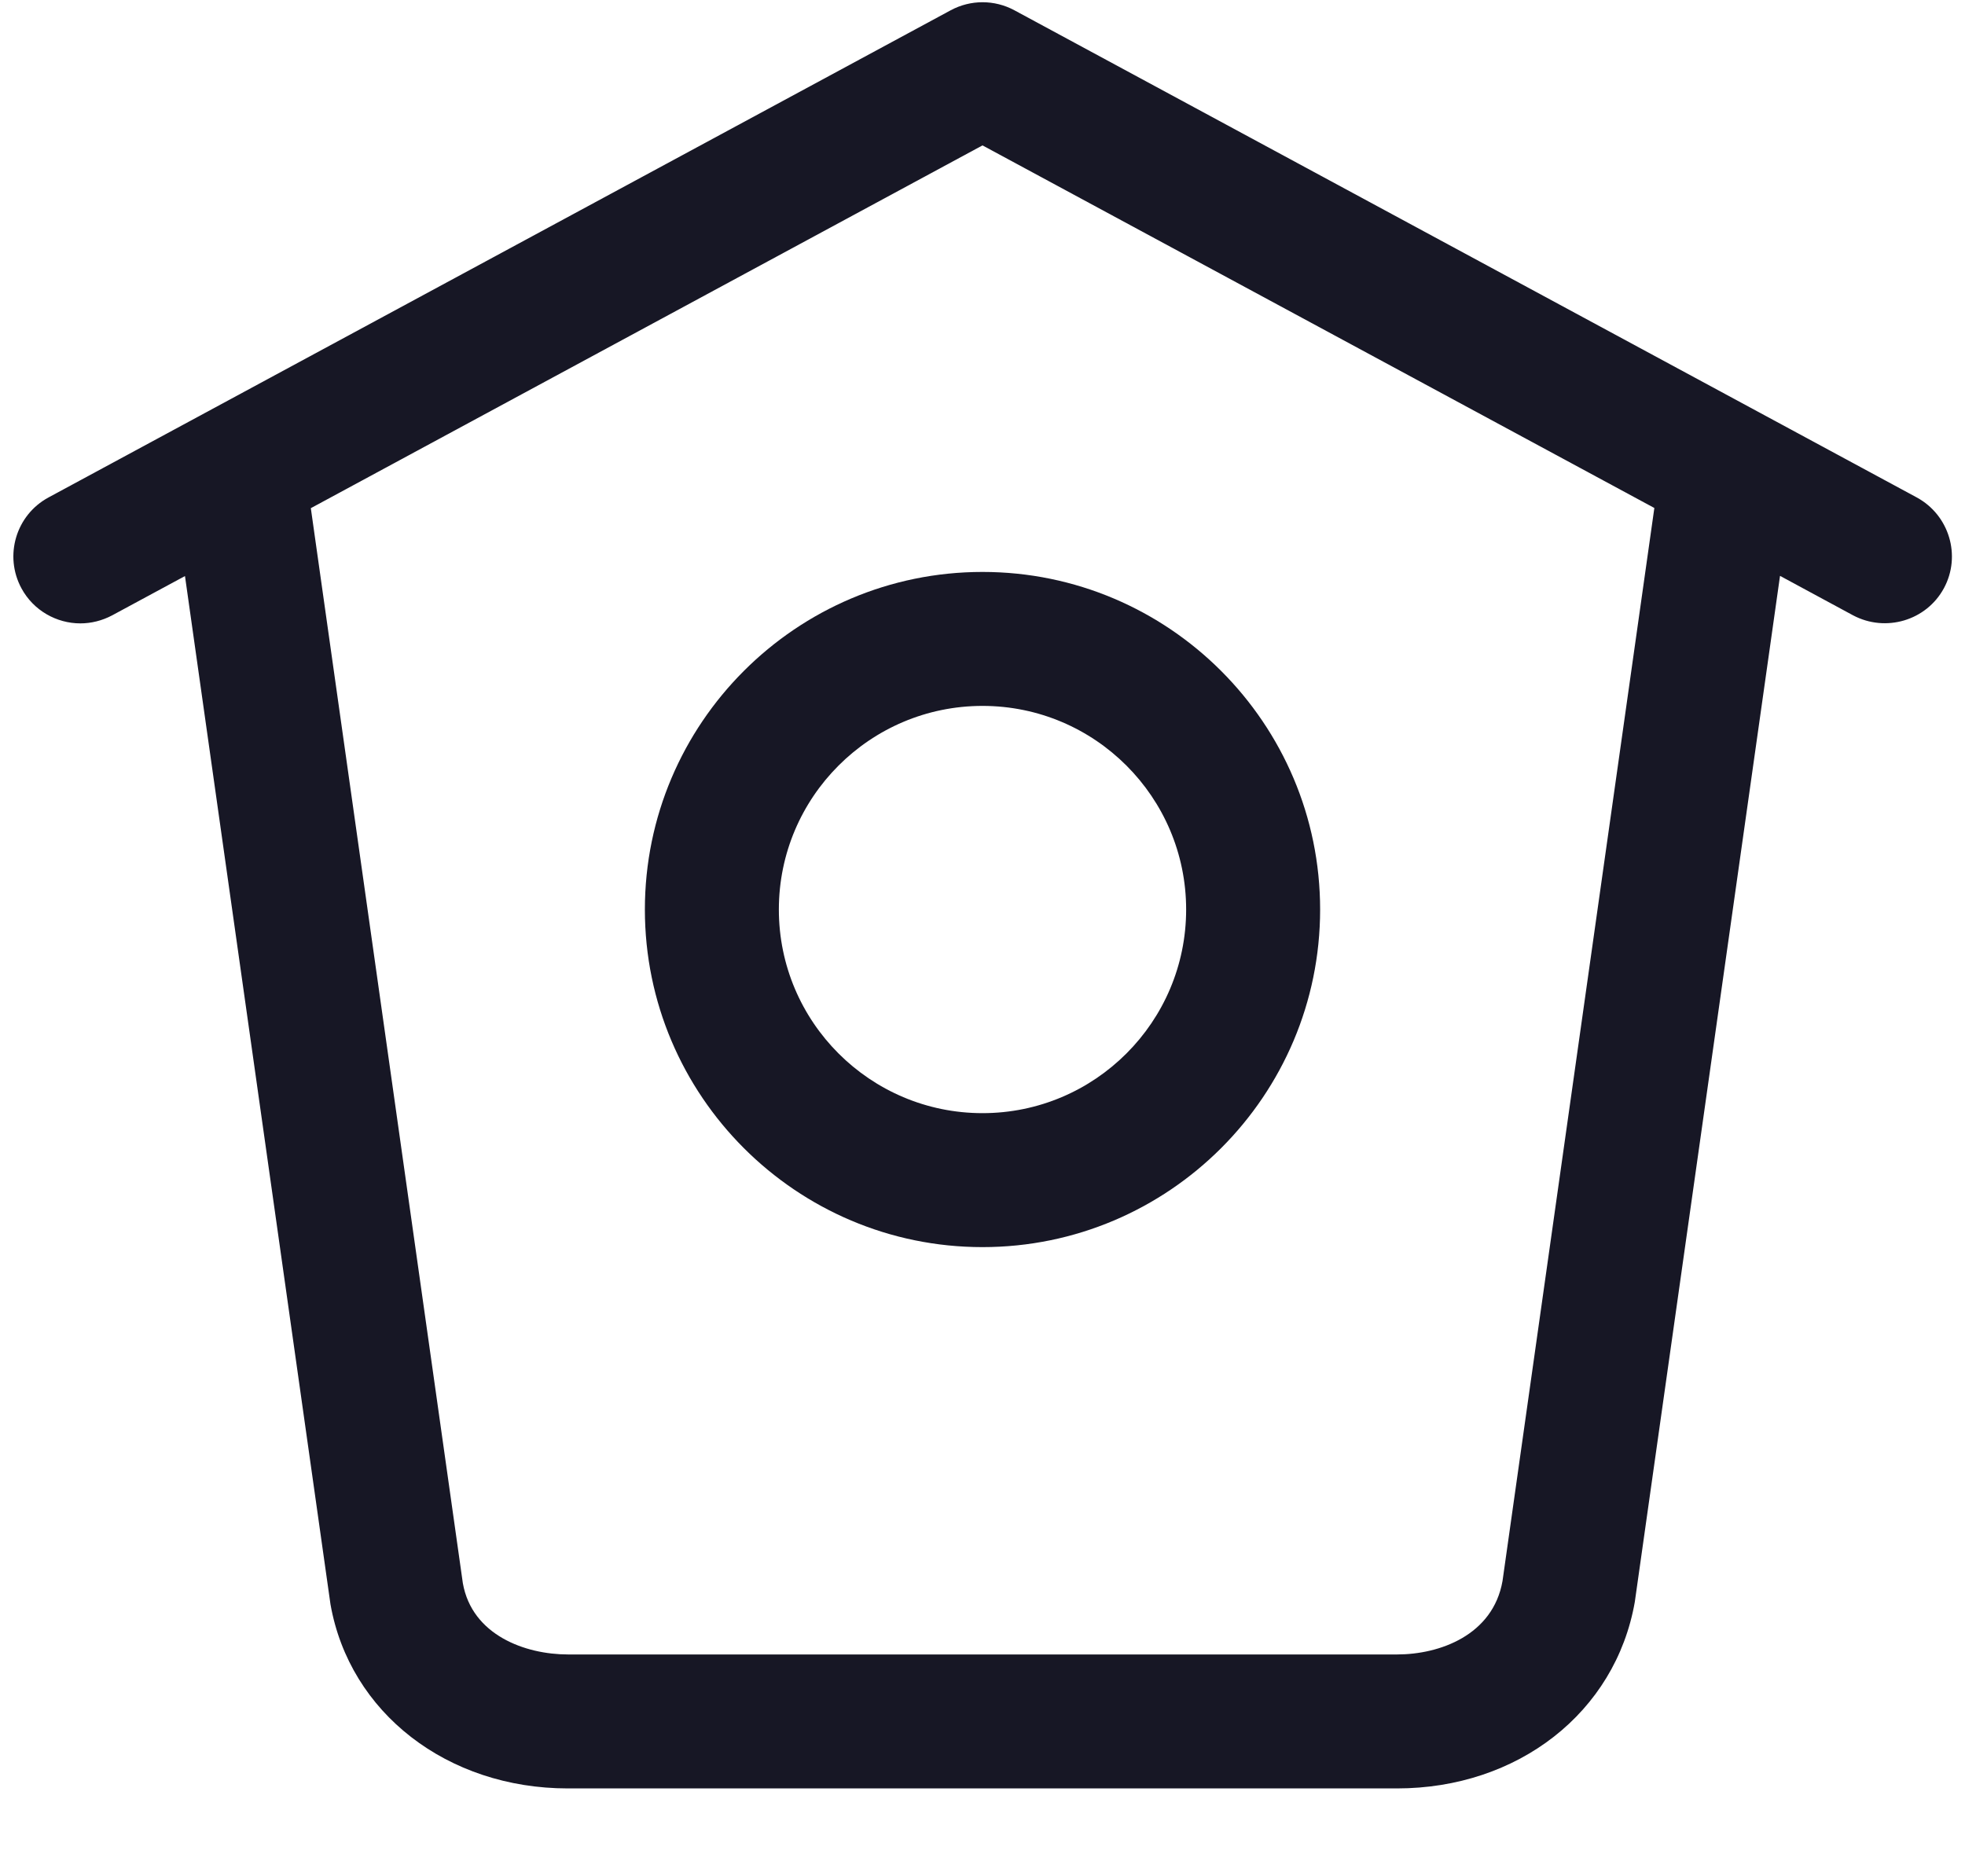
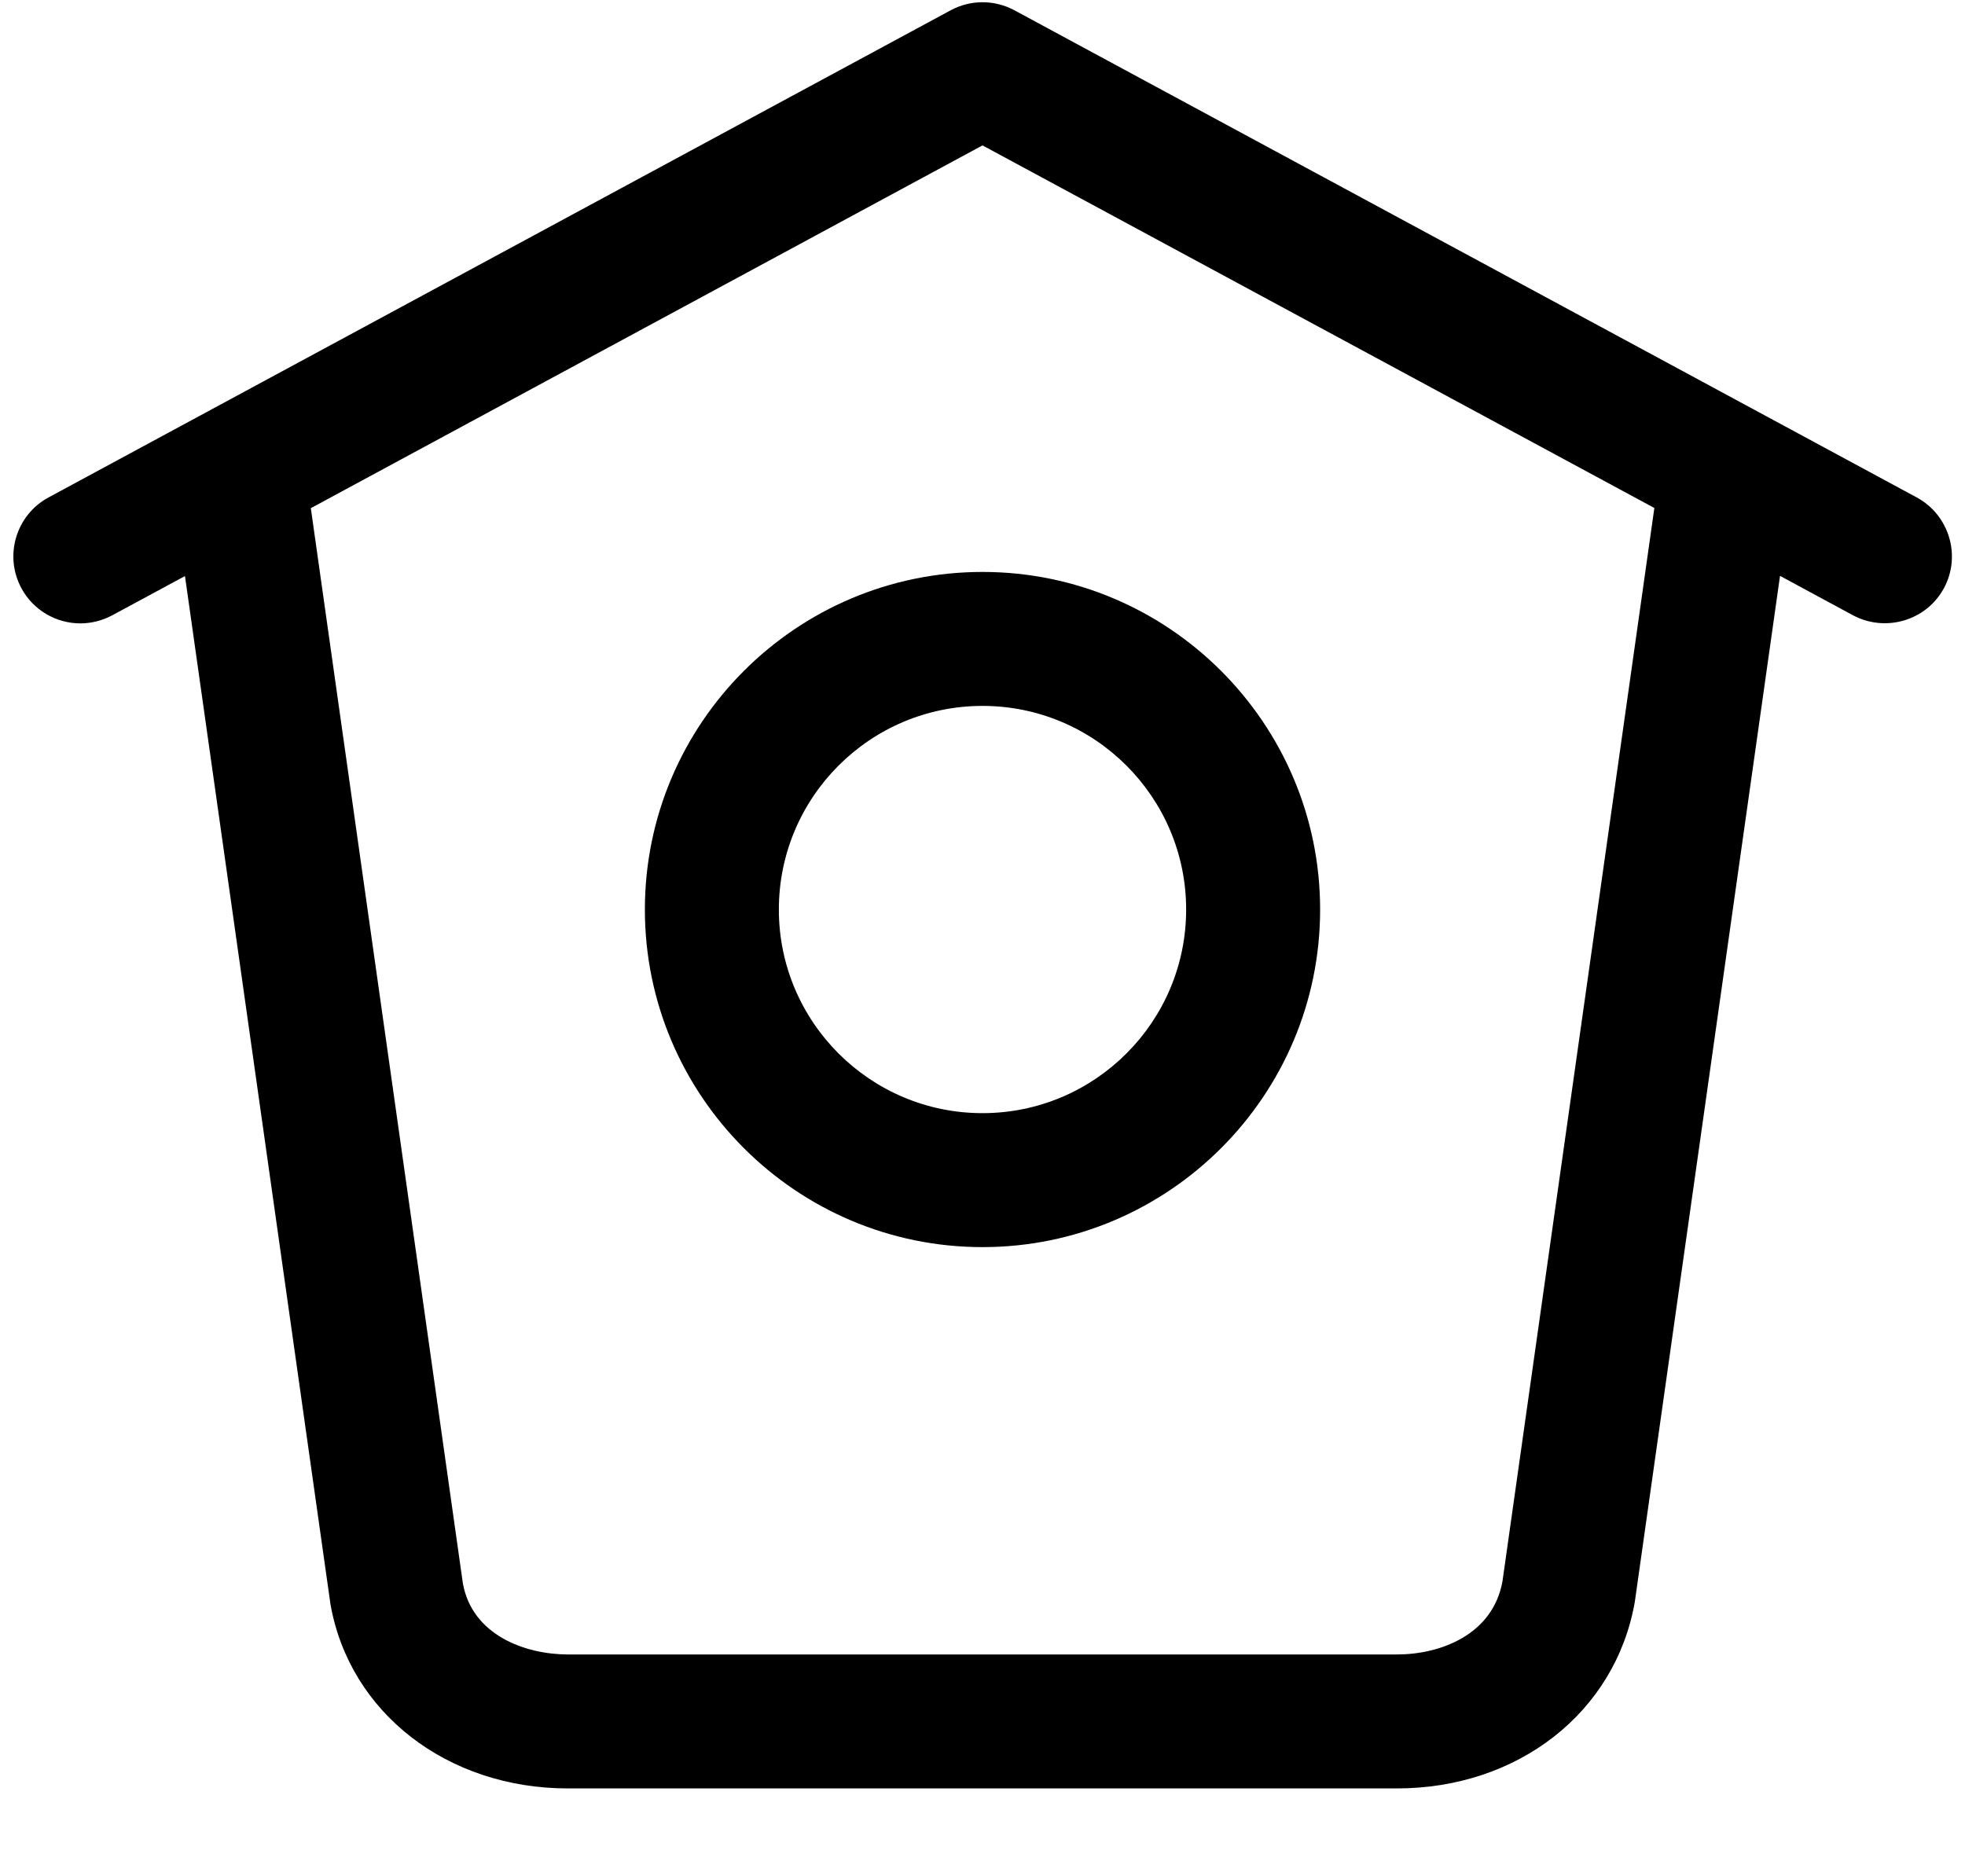
- <svg xmlns="http://www.w3.org/2000/svg" width="22" height="21" viewBox="0 0 22 21" fill="none">
-   <path d="M21.46 5.57L11.357 0.115C11.134 -0.005 10.867 -0.005 10.644 0.115L0.543 5.57C0.179 5.767 0.043 6.222 0.24 6.587C0.375 6.837 0.634 6.98 0.9 6.98C1.02 6.98 1.143 6.95 1.256 6.89L2.071 6.45L3.7 17.963C3.914 19.178 5.008 20.025 6.358 20.025H15.64C16.992 20.025 18.085 19.177 18.303 17.938L19.929 6.448L20.747 6.89C21.111 7.083 21.567 6.95 21.764 6.586C21.96 6.223 21.824 5.768 21.46 5.57ZM16.822 17.703C16.715 18.309 16.119 18.525 15.642 18.525H6.36C5.88 18.525 5.285 18.309 5.182 17.727L3.48 5.69L11 1.628L18.522 5.688L16.822 17.703Z" fill="#171725" />
-   <path d="M7.22 10.184C7.22 12.268 8.915 13.964 11 13.964C13.085 13.964 14.78 12.268 14.78 10.184C14.78 8.1 13.085 6.404 11 6.404C8.915 6.404 7.22 8.1 7.22 10.184ZM13.28 10.184C13.28 11.442 12.258 12.464 11 12.464C9.742 12.464 8.72 11.442 8.72 10.184C8.72 8.926 9.742 7.904 11 7.904C12.258 7.904 13.28 8.926 13.28 10.184Z" fill="#171725" />
+ <svg xmlns="http://www.w3.org/2000/svg" width="22" height="21" viewBox="0 0 22 21" fill="currentcolor">
+   <path d="M21.46 5.57L11.357 0.115C11.134 -0.005 10.867 -0.005 10.644 0.115L0.543 5.57C0.179 5.767 0.043 6.222 0.24 6.587C0.375 6.837 0.634 6.98 0.9 6.98C1.02 6.98 1.143 6.95 1.256 6.89L2.071 6.45L3.7 17.963C3.914 19.178 5.008 20.025 6.358 20.025H15.64C16.992 20.025 18.085 19.177 18.303 17.938L19.929 6.448L20.747 6.89C21.111 7.083 21.567 6.95 21.764 6.586C21.96 6.223 21.824 5.768 21.46 5.57ZM16.822 17.703C16.715 18.309 16.119 18.525 15.642 18.525H6.36C5.88 18.525 5.285 18.309 5.182 17.727L3.48 5.69L11 1.628L18.522 5.688L16.822 17.703Z" fill="currentcolor" />
+   <path d="M7.22 10.184C7.22 12.268 8.915 13.964 11 13.964C13.085 13.964 14.78 12.268 14.78 10.184C14.78 8.1 13.085 6.404 11 6.404C8.915 6.404 7.22 8.1 7.22 10.184ZM13.28 10.184C13.28 11.442 12.258 12.464 11 12.464C9.742 12.464 8.72 11.442 8.72 10.184C8.72 8.926 9.742 7.904 11 7.904C12.258 7.904 13.28 8.926 13.28 10.184Z" fill="currentcolor" />
</svg>
